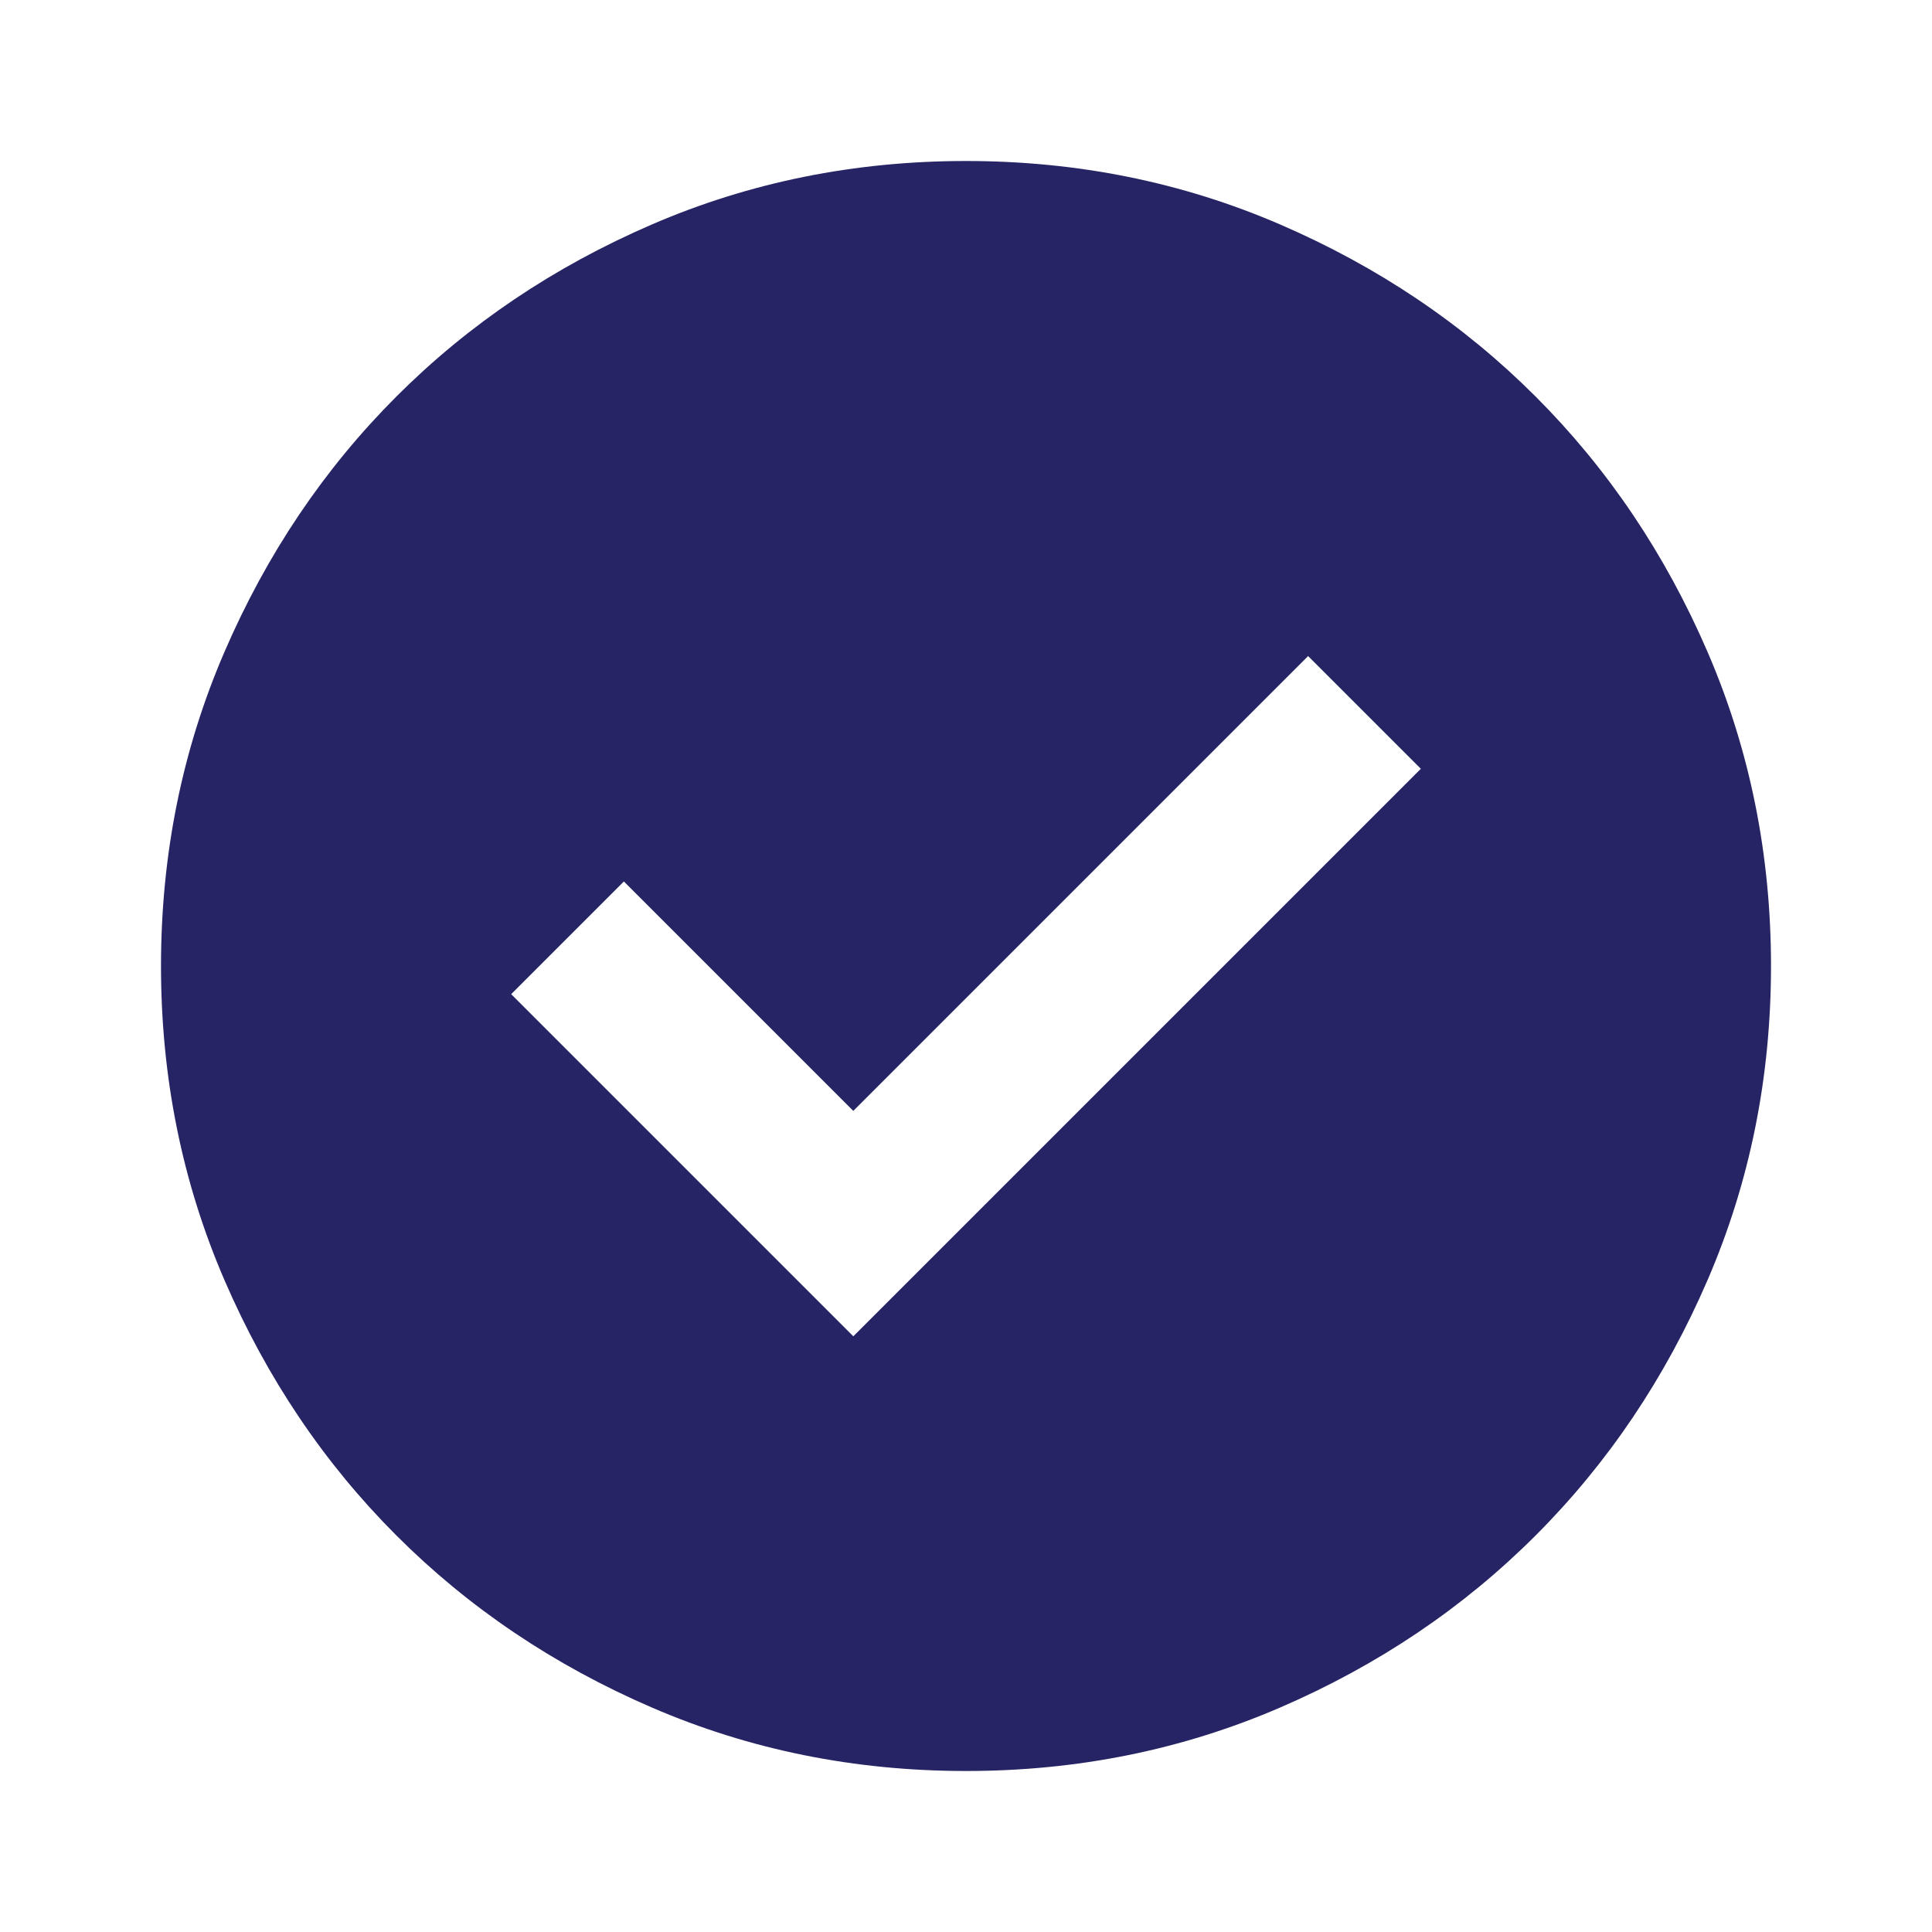
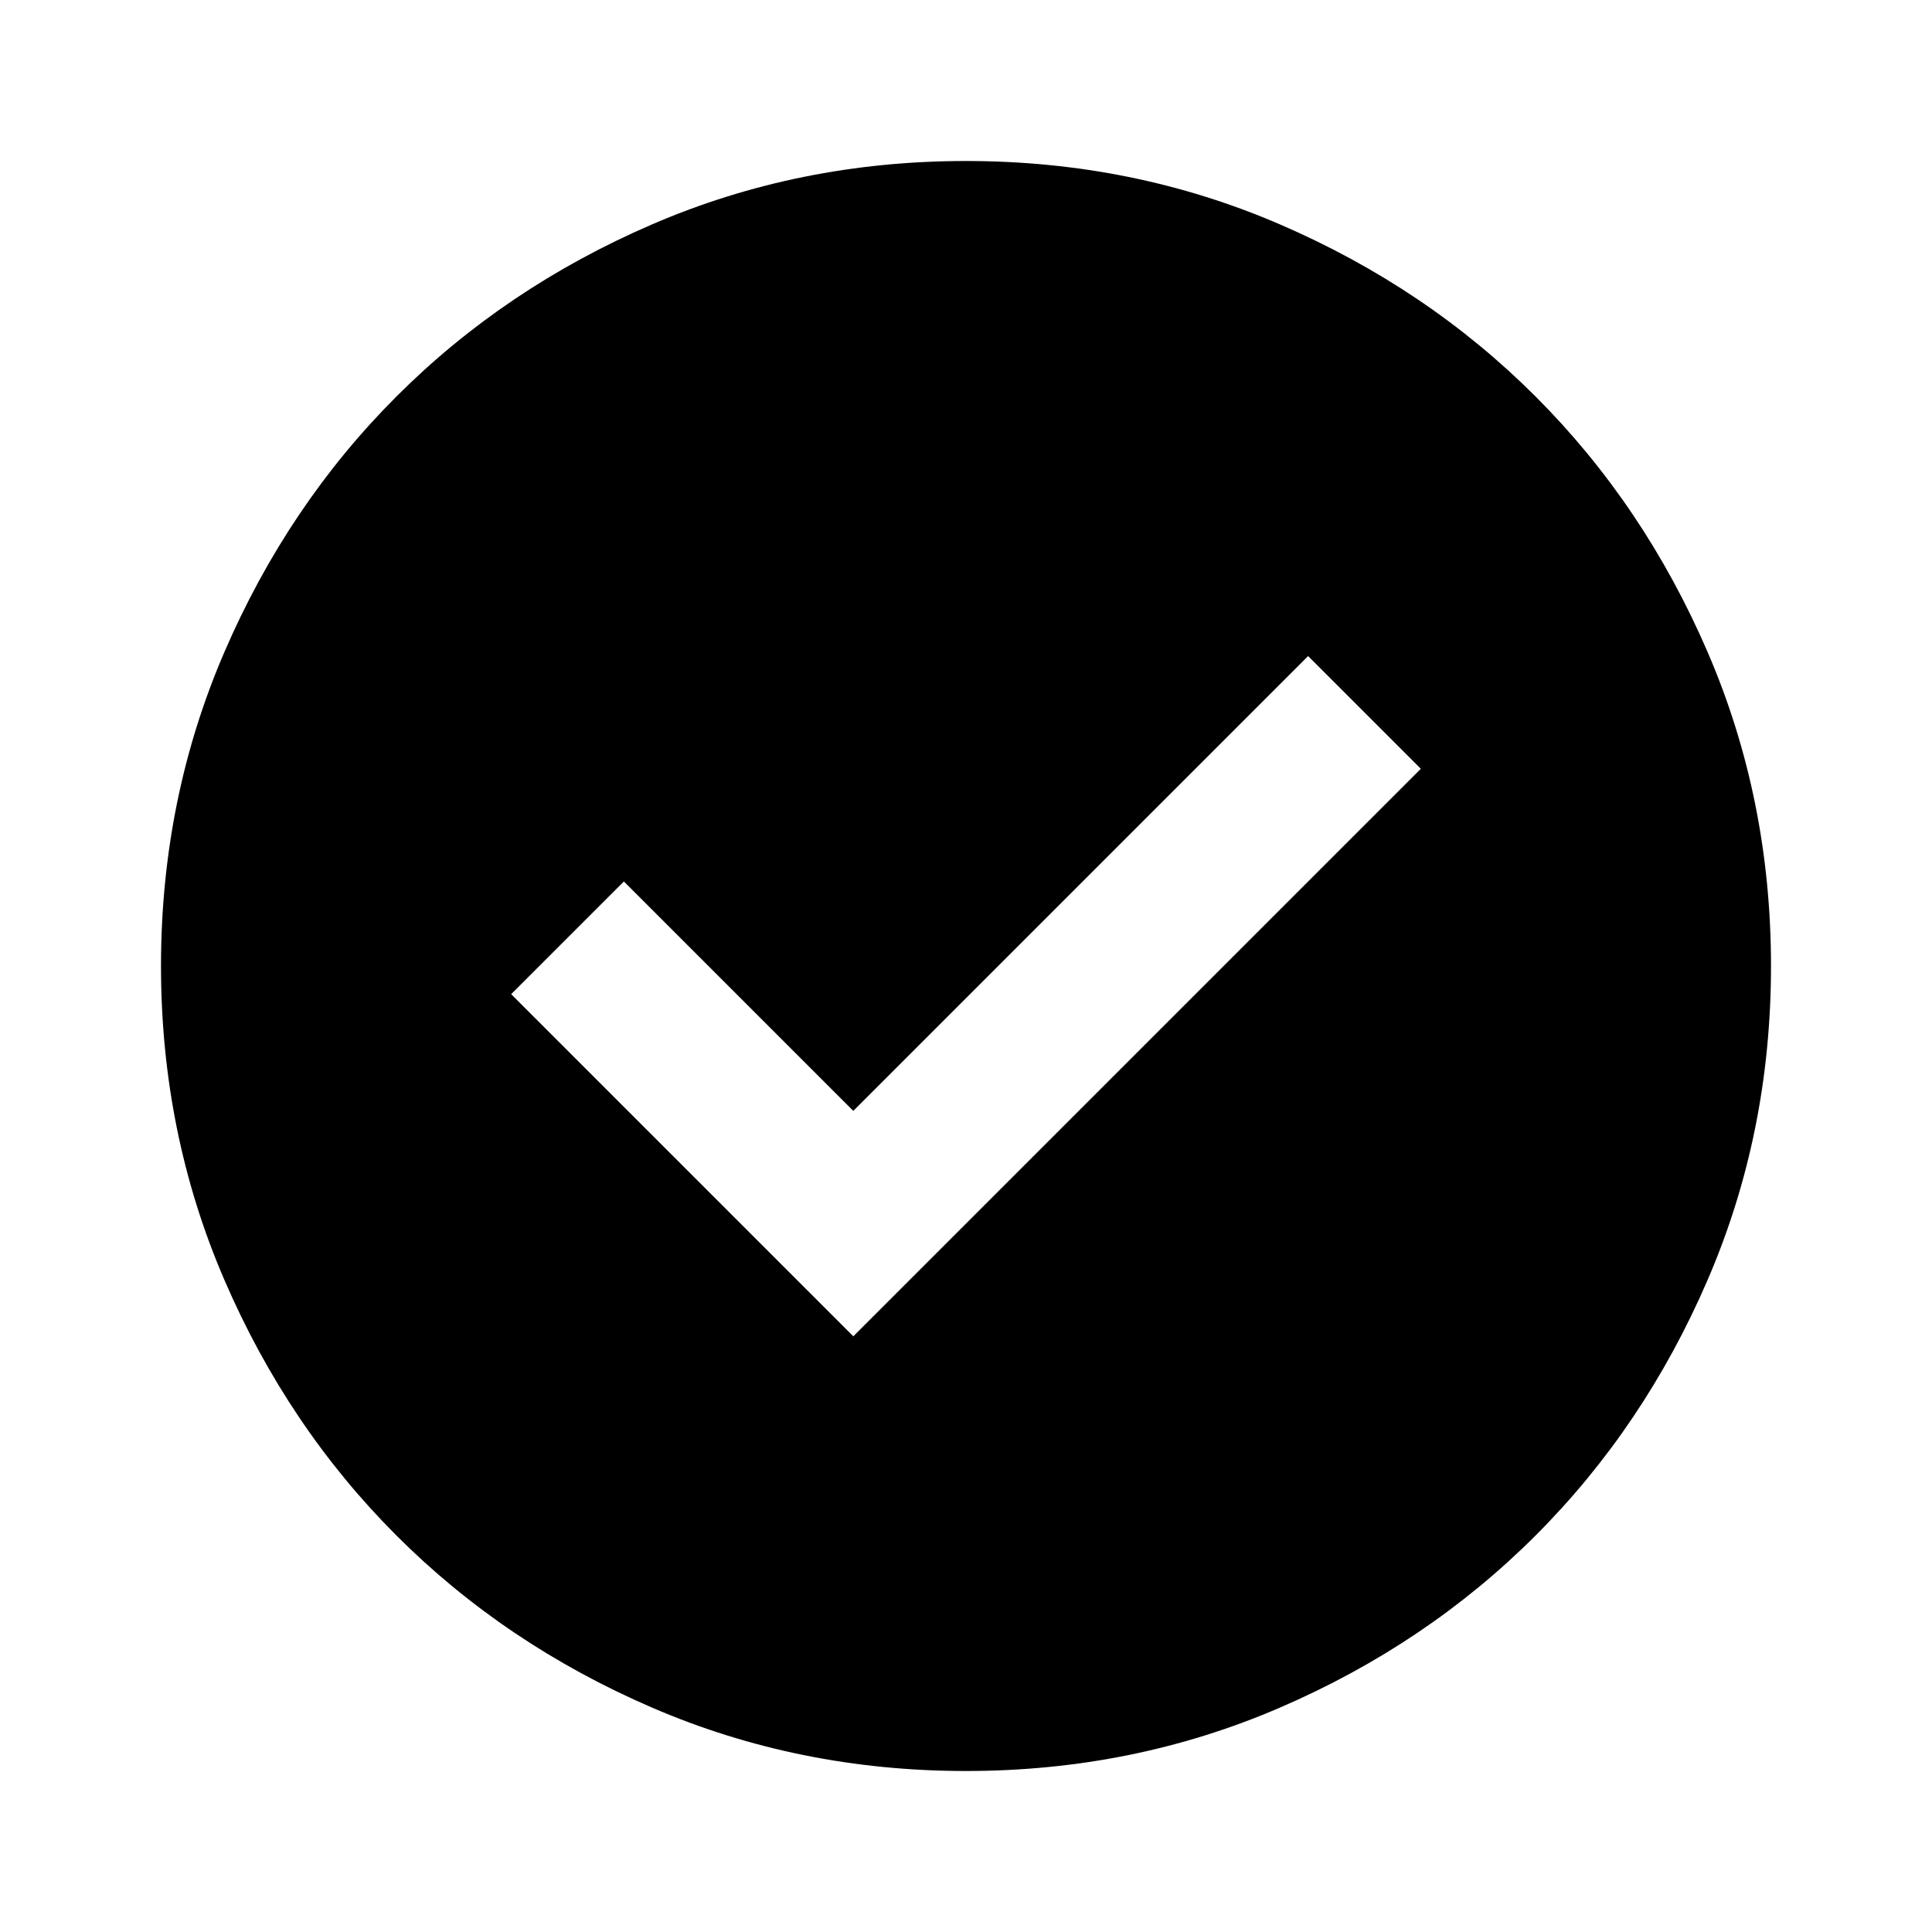
- <svg xmlns="http://www.w3.org/2000/svg" height="24px" viewBox="0 -960 960 960" width="24px" fill="#262464">
+ <svg xmlns="http://www.w3.org/2000/svg" height="24px" viewBox="0 -960 960 960" width="24px" fill="currentColor">
  <path d="m424-296 282-282-56-56-226 226-114-114-56 56 170 170Zm56 216q-83 0-156-31.5T197-197q-54-54-85.5-127T80-480q0-83 31.5-156T197-763q54-54 127-85.5T480-880q83 0 156 31.5T763-763q54 54 85.5 127T880-480q0 83-31.5 156T763-197q-54 54-127 85.5T480-80Z" />
</svg>
